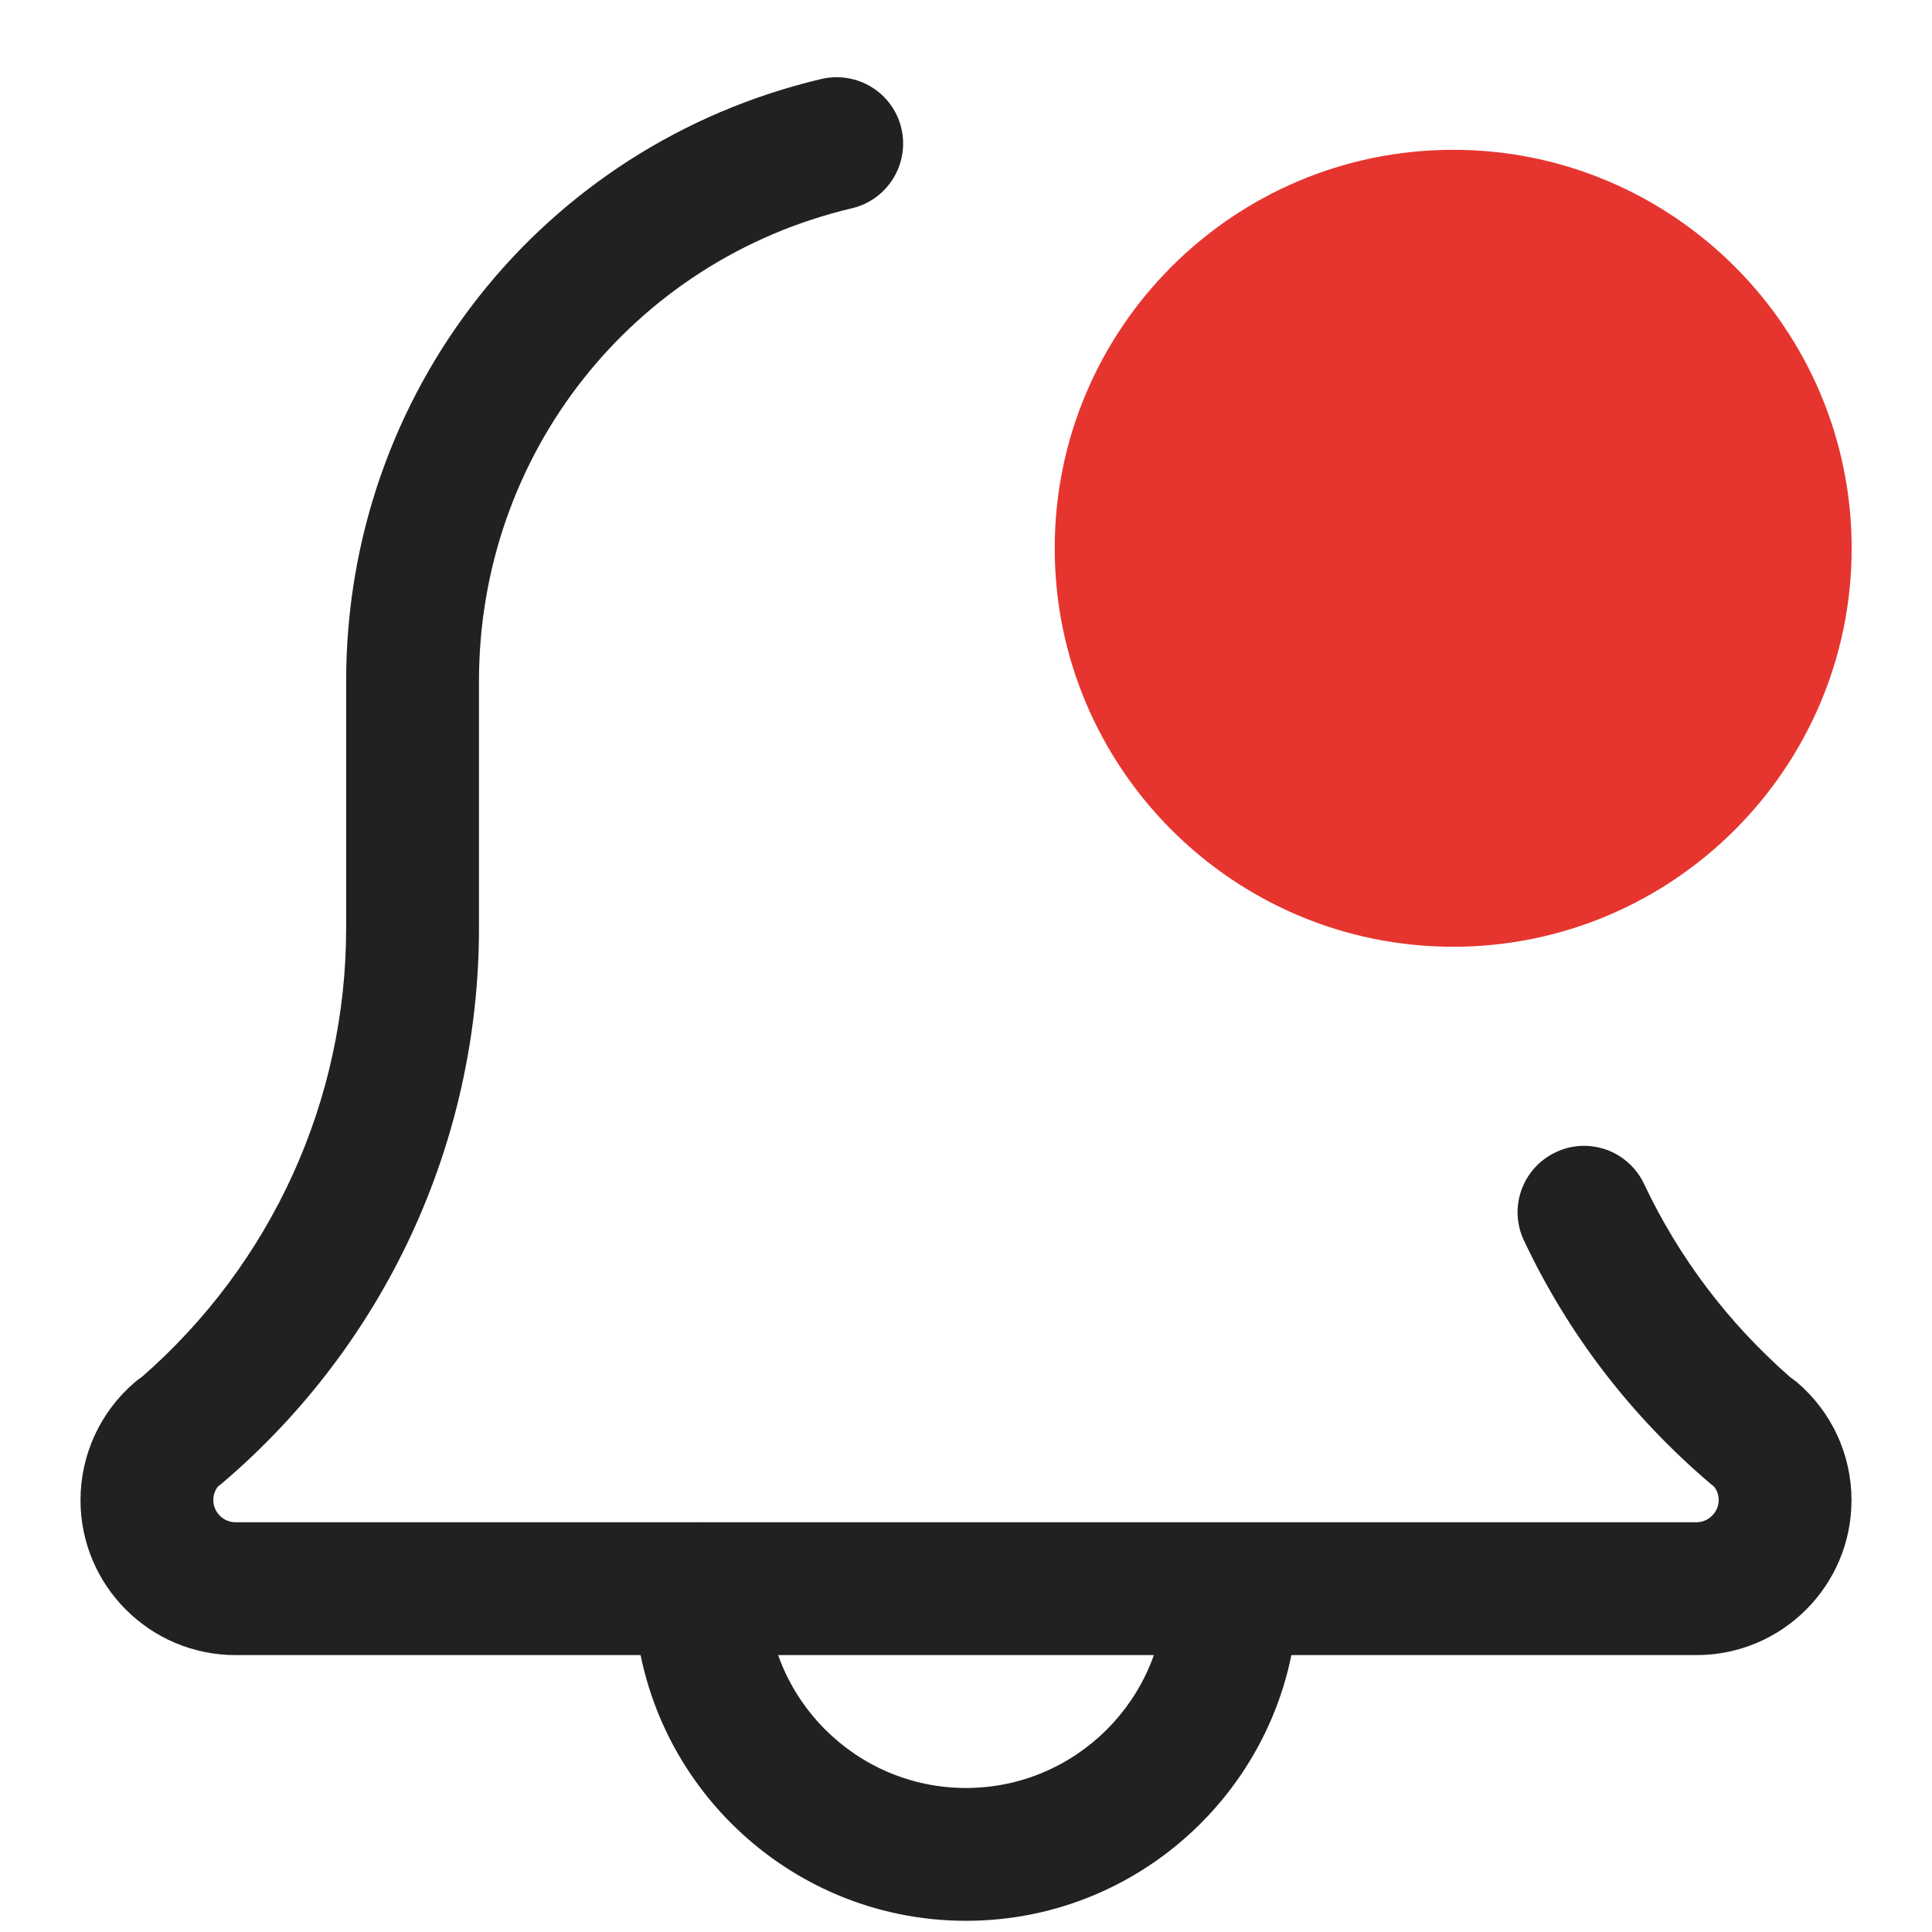
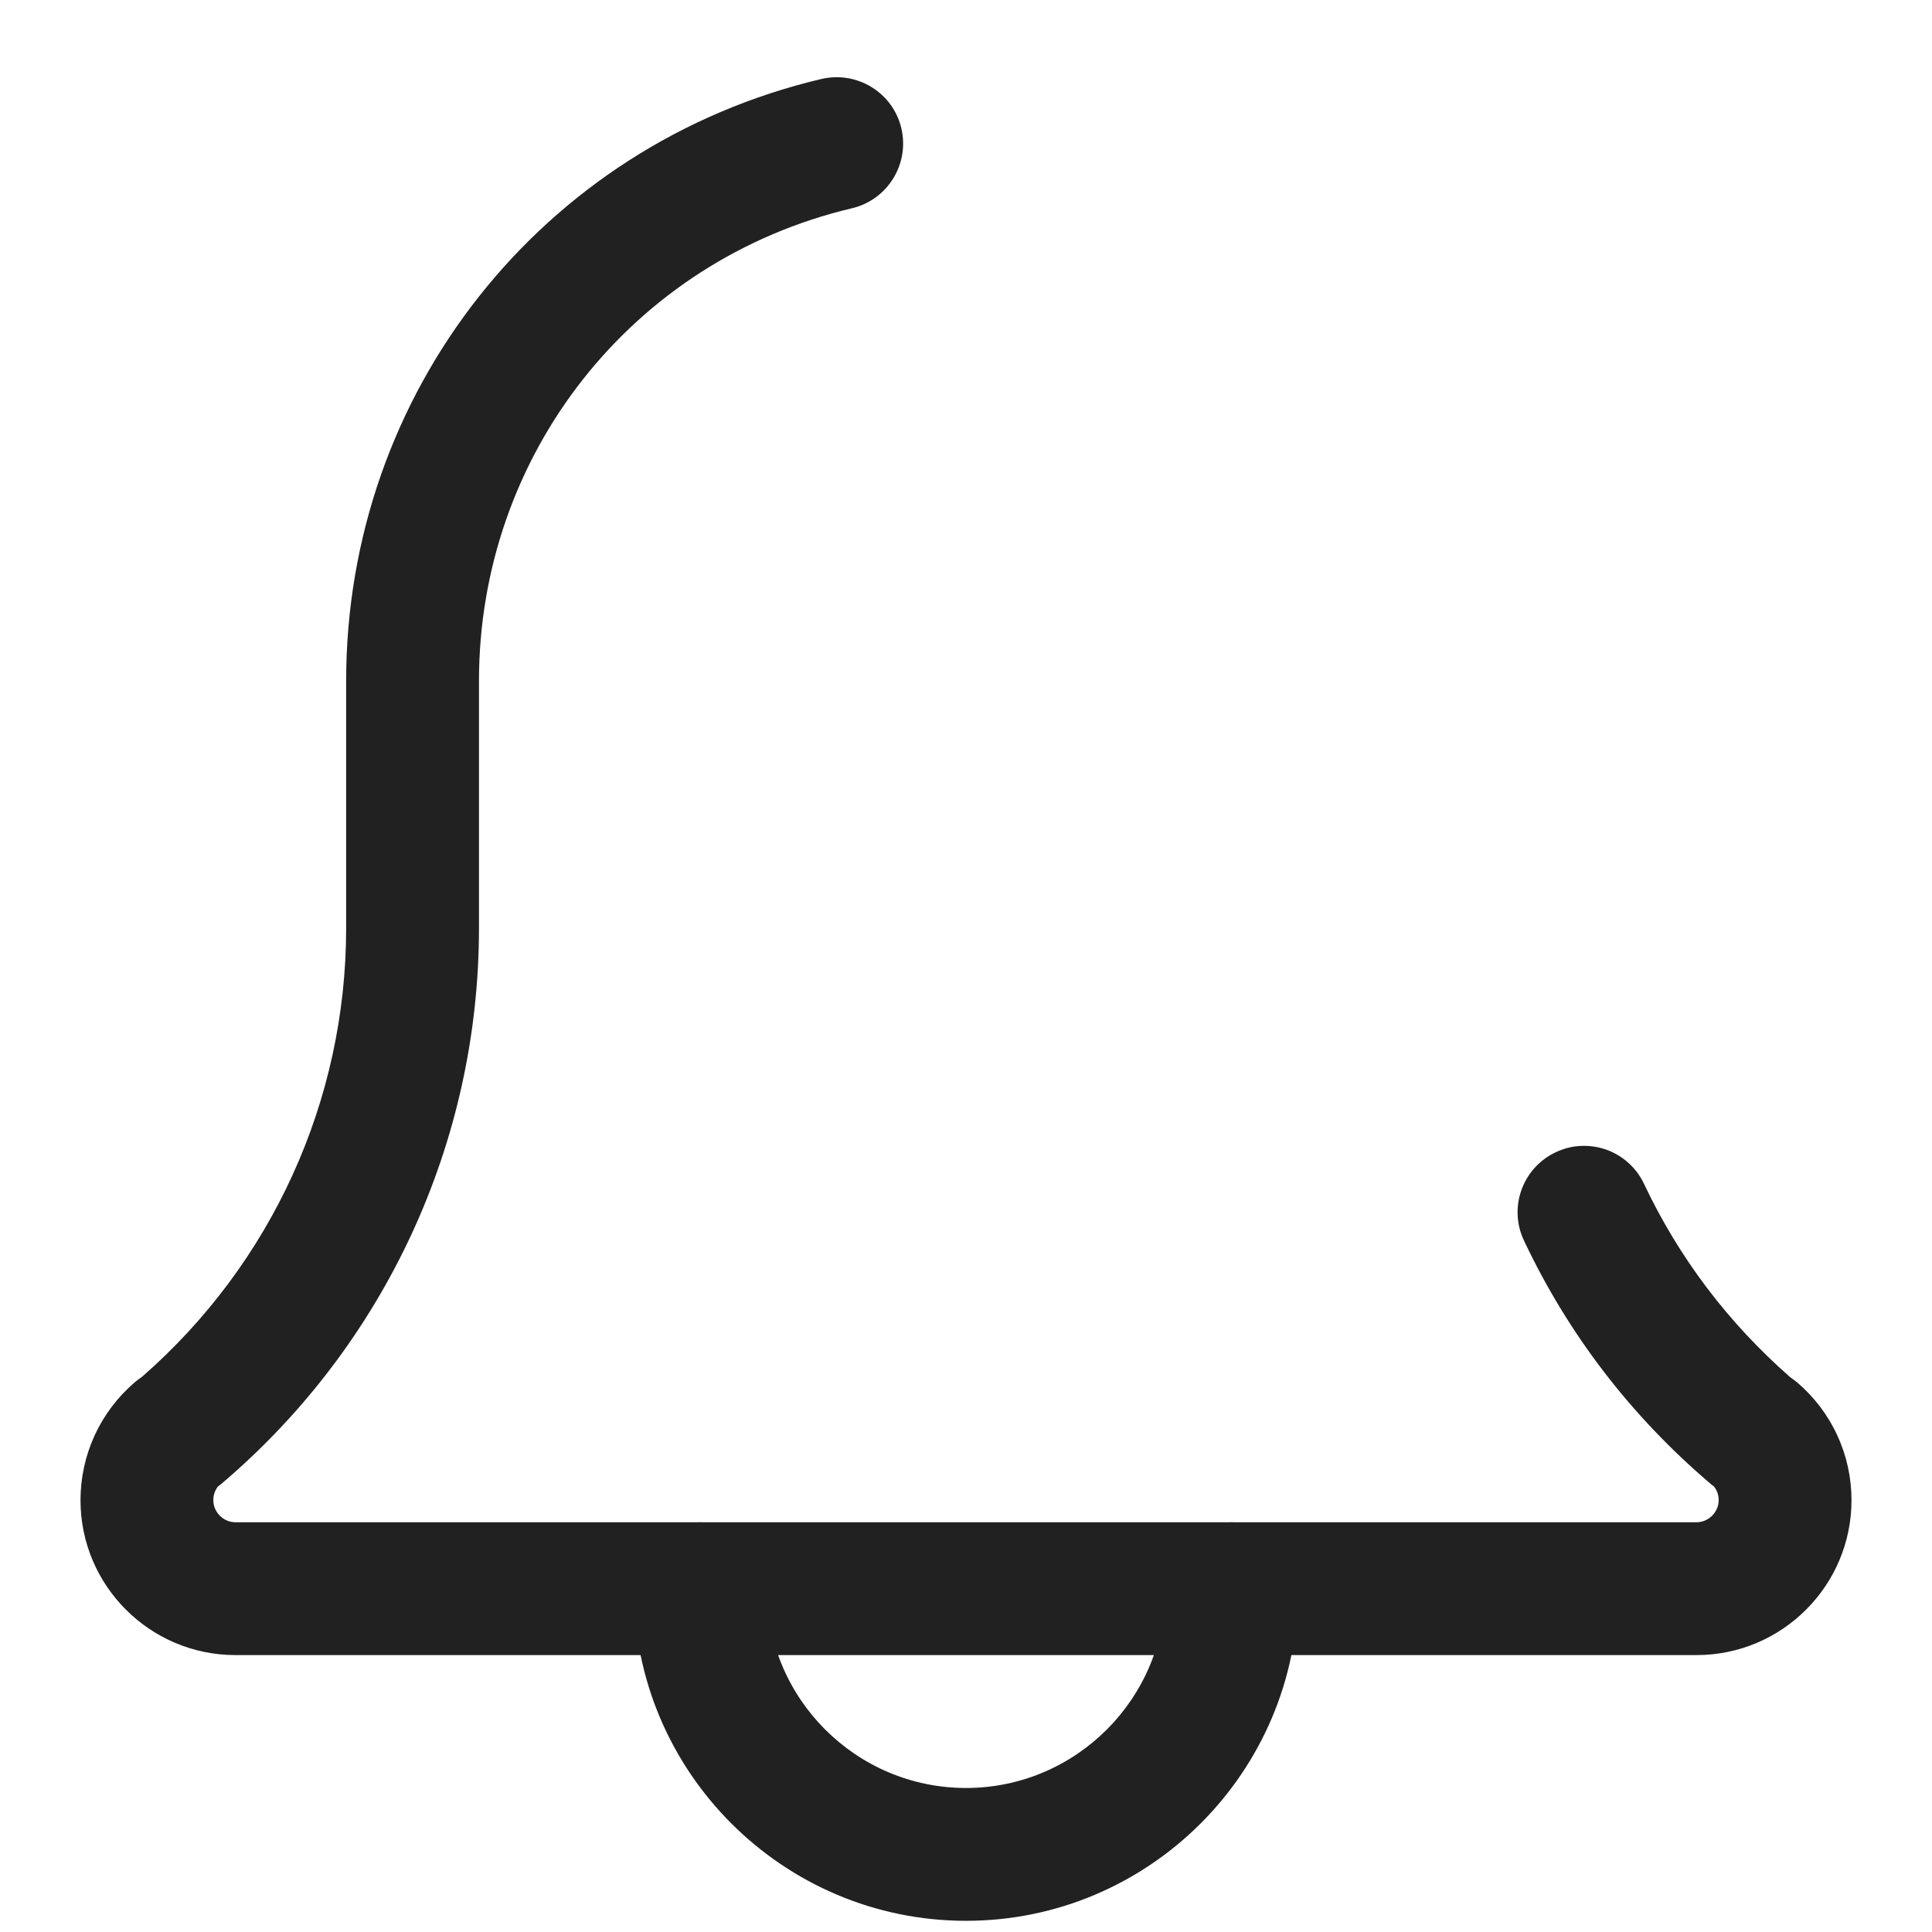
<svg xmlns="http://www.w3.org/2000/svg" width="24" height="24" viewBox="0 0 24 24" fill="none">
  <path d="M12 23.861C9.726 23.861 7.875 22.01 7.875 19.736C7.875 19.28 8.245 18.911 8.7 18.911C9.155 18.911 9.525 19.28 9.525 19.736C9.525 21.101 10.636 22.211 12 22.211C13.364 22.211 14.475 21.101 14.475 19.736C14.475 19.28 14.845 18.911 15.3 18.911C15.755 18.911 16.125 19.28 16.125 19.736C16.125 22.01 14.274 23.861 12 23.861Z" fill="#212121" />
  <path d="M21.075 20.56H2.925C1.863 20.56 1 19.697 1 18.636C1 18.358 1.06 18.083 1.176 17.83C1.292 17.578 1.462 17.353 1.673 17.172C1.701 17.148 1.73 17.126 1.761 17.106C3.376 15.697 4.3 13.67 4.3 11.529V8.46C4.3 4.878 6.728 1.802 10.204 0.981C10.648 0.878 11.092 1.15 11.197 1.594C11.301 2.038 11.026 2.482 10.584 2.587C7.855 3.231 5.95 5.647 5.95 8.46V11.529C5.95 14.187 4.785 16.702 2.757 18.427C2.74 18.441 2.726 18.453 2.708 18.465C2.67 18.514 2.649 18.574 2.65 18.636C2.65 18.785 2.775 18.91 2.925 18.91H21.075C21.224 18.91 21.35 18.785 21.35 18.636C21.35 18.558 21.321 18.502 21.291 18.465C21.274 18.453 21.259 18.441 21.243 18.427C20.258 17.587 19.48 16.573 18.932 15.412C18.736 15.001 18.912 14.509 19.325 14.314C19.423 14.267 19.529 14.24 19.637 14.235C19.745 14.23 19.854 14.246 19.956 14.282C20.058 14.319 20.151 14.375 20.231 14.448C20.312 14.521 20.377 14.609 20.423 14.707C20.858 15.627 21.469 16.434 22.241 17.11C22.269 17.13 22.299 17.151 22.324 17.172C22.536 17.353 22.707 17.577 22.823 17.83C22.94 18.082 23 18.357 23 18.636C23 19.697 22.137 20.56 21.075 20.56Z" fill="#212121" />
-   <path d="M18.052 11.761C15.322 11.761 13.102 9.54 13.102 6.811C13.102 4.081 15.322 1.861 18.052 1.861C20.781 1.861 23.002 4.081 23.002 6.811C23.002 9.54 20.781 11.761 18.052 11.761Z" fill="#E6352F" />
</svg>
